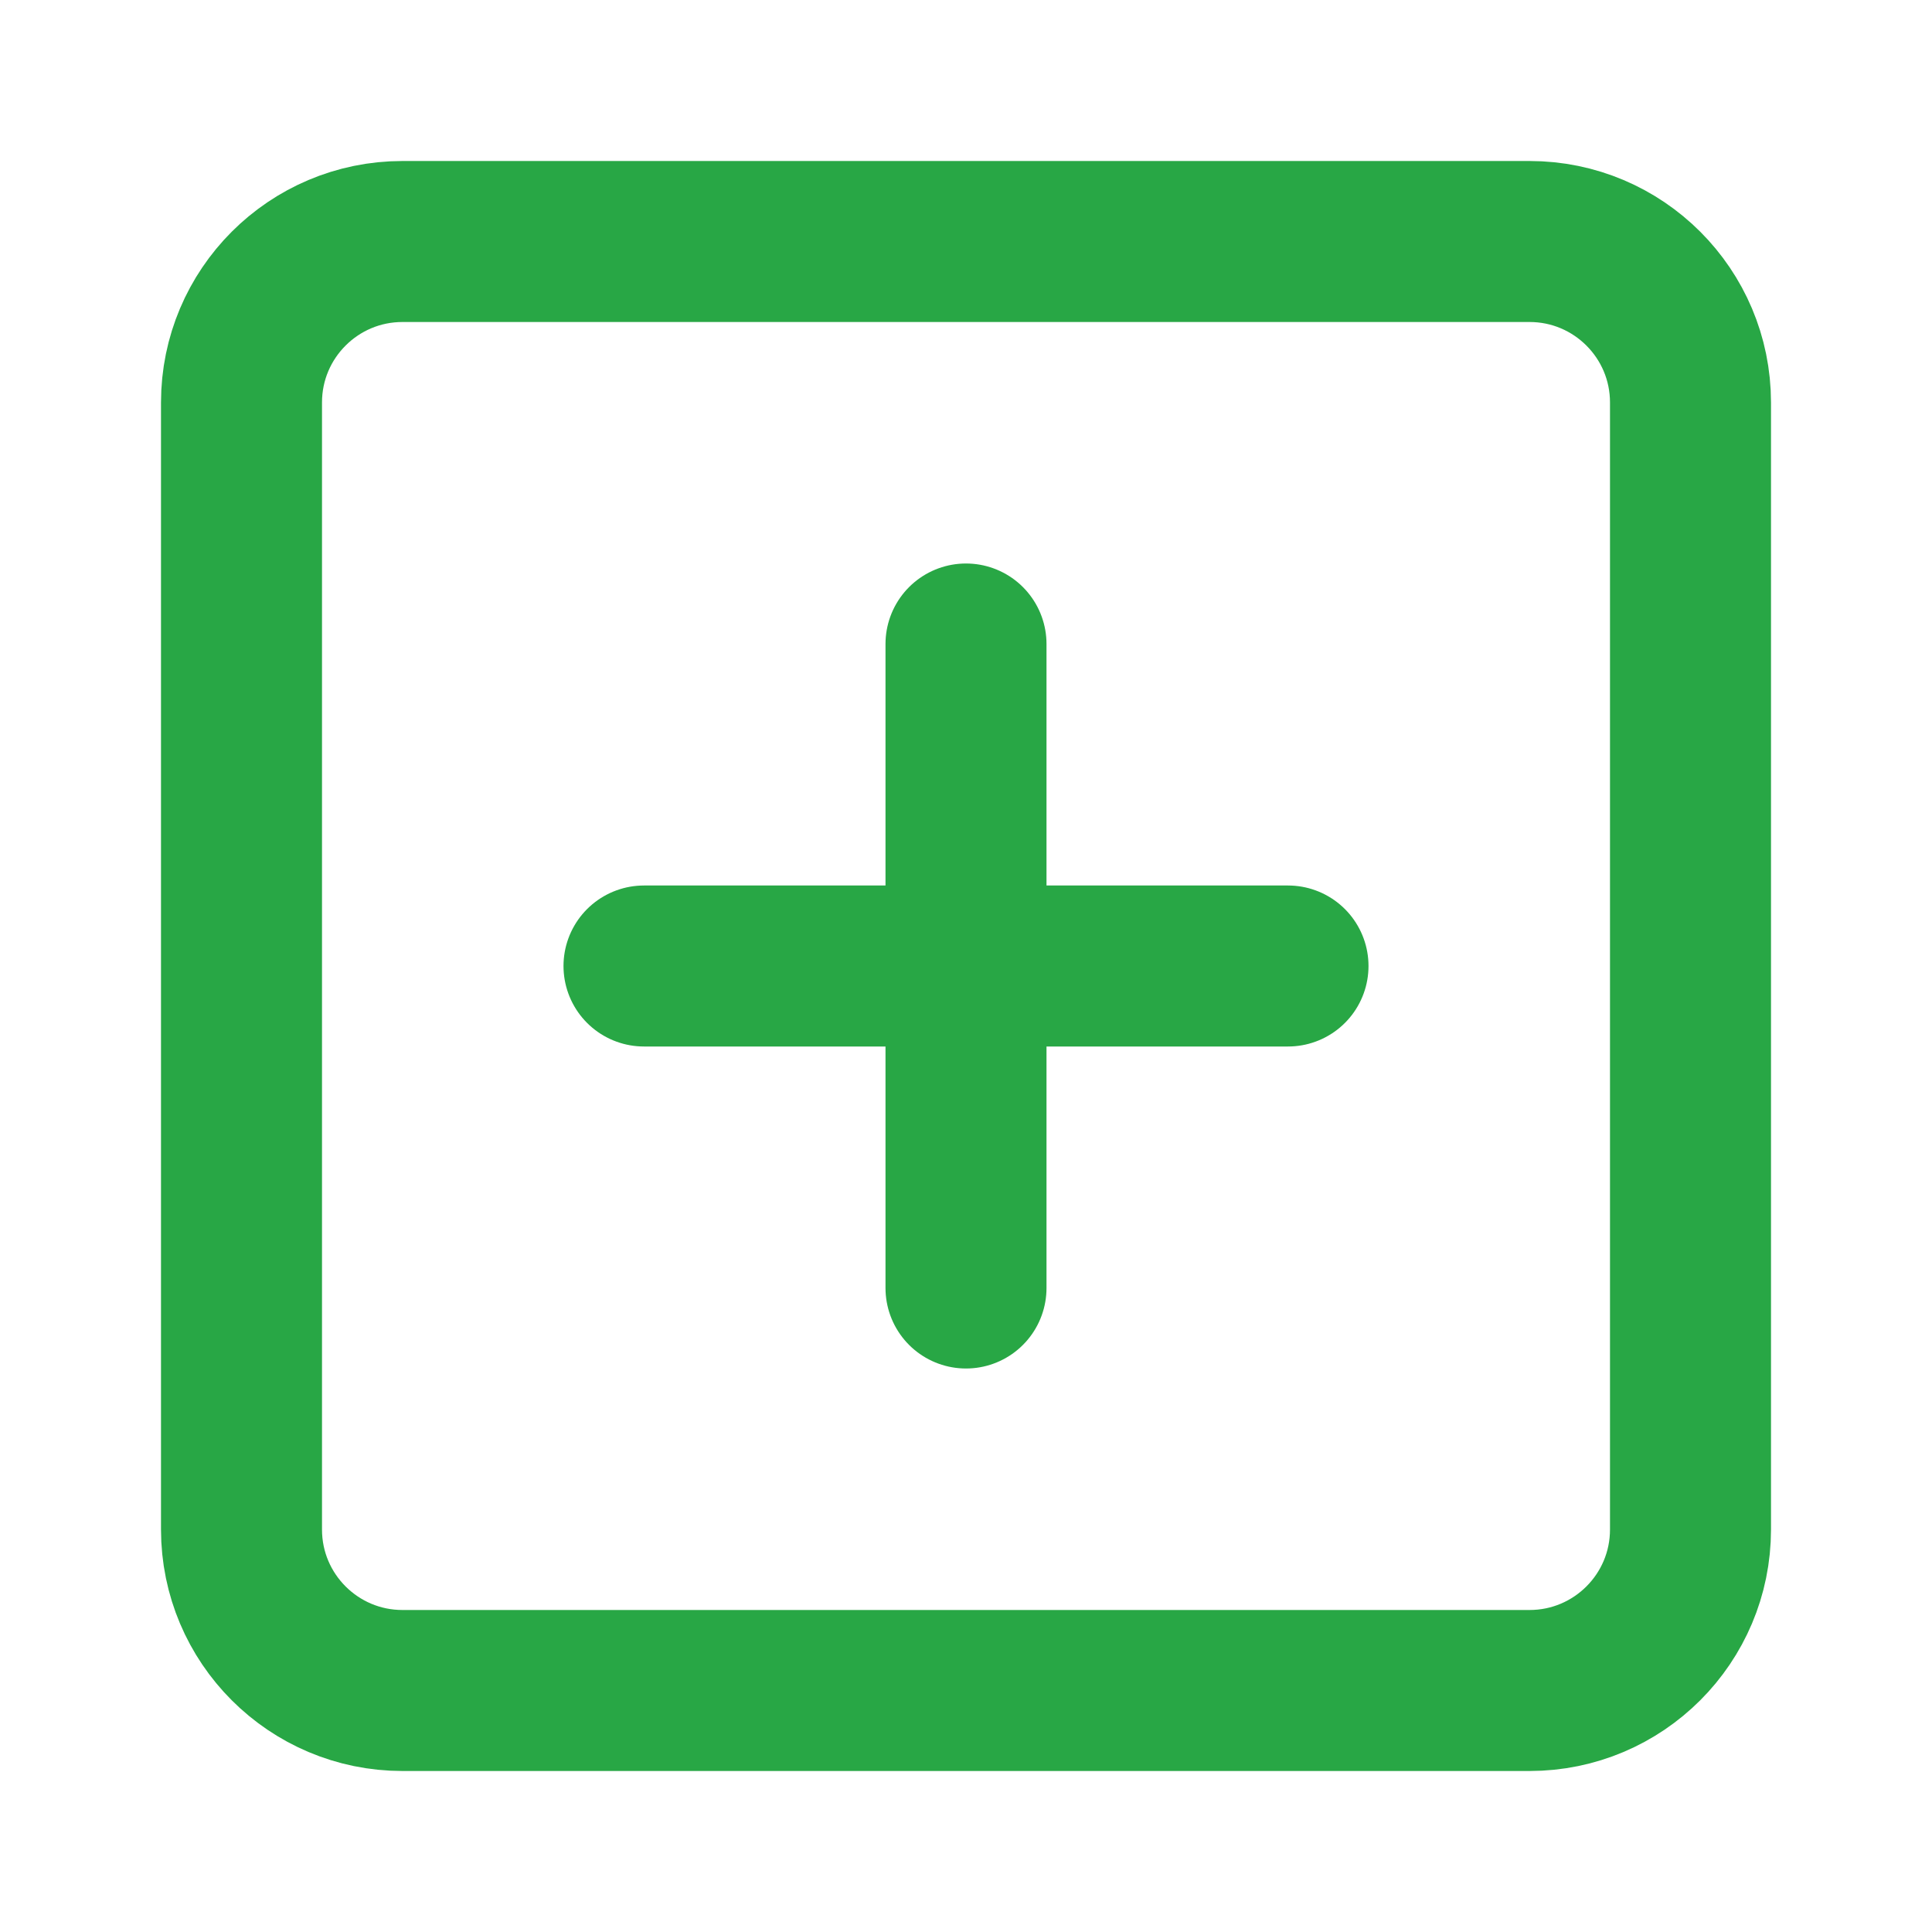
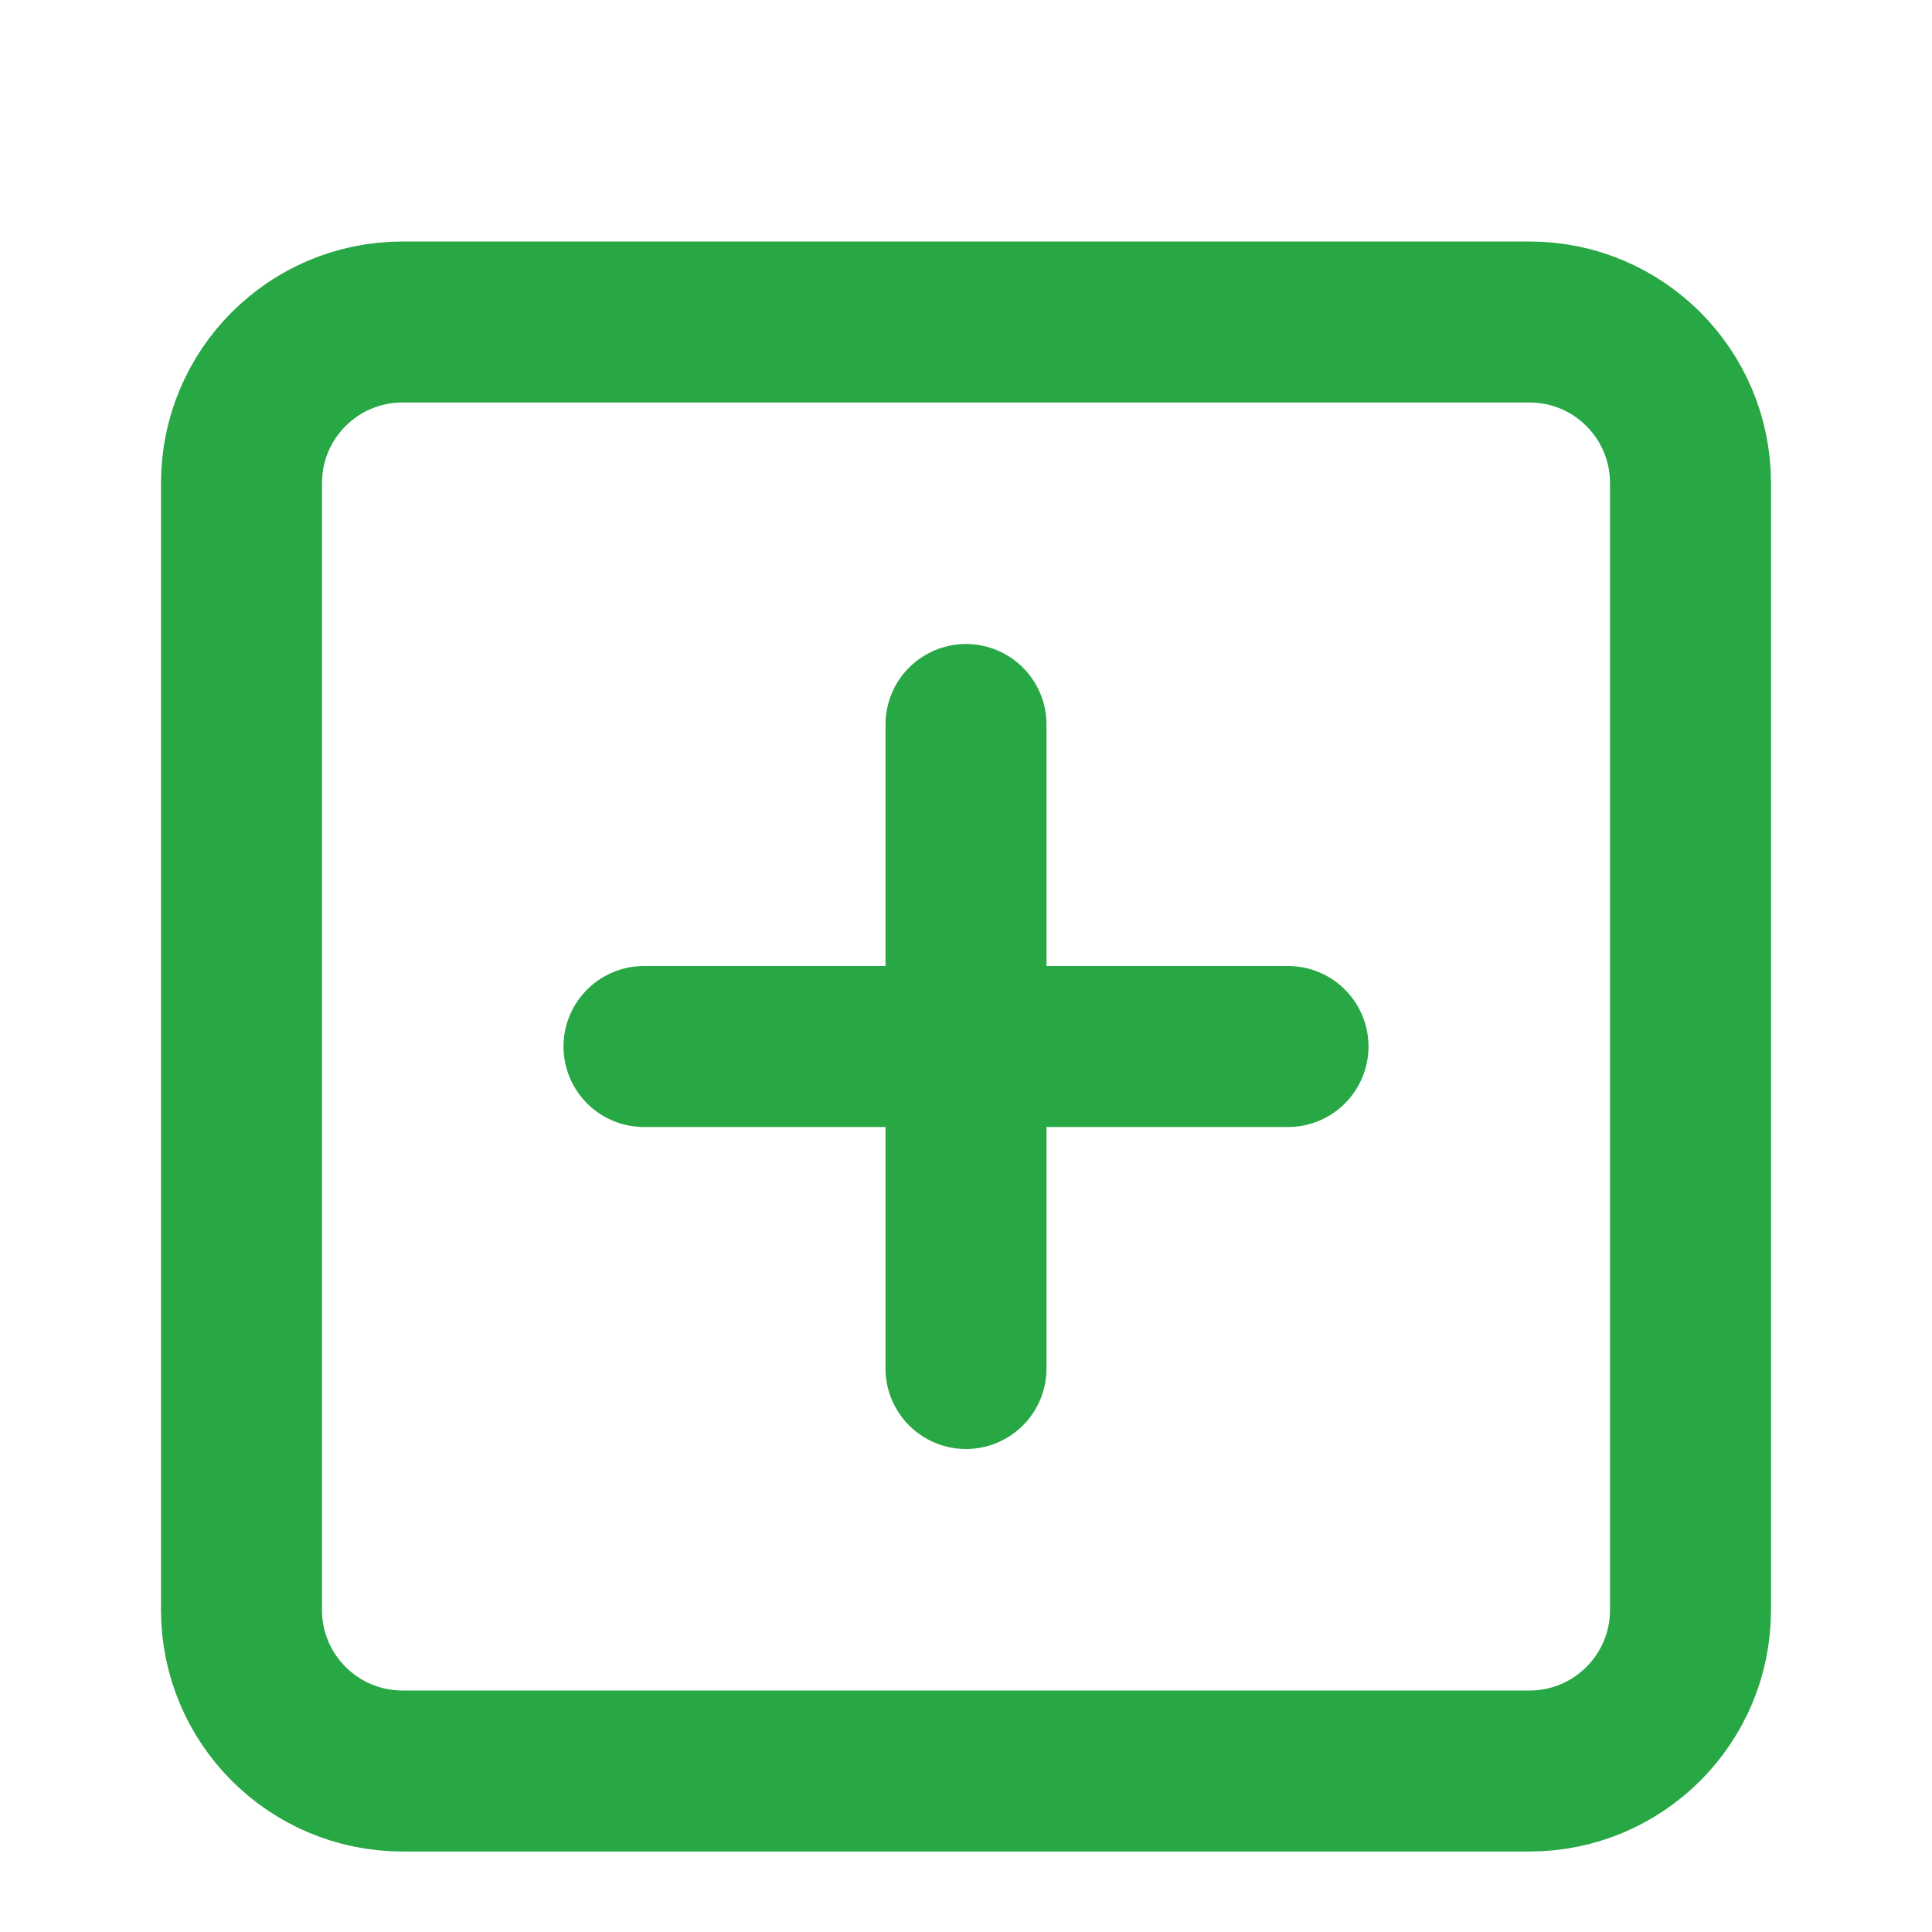
<svg xmlns="http://www.w3.org/2000/svg" width="24" height="24" viewBox="0 0 24 24" fill="none" stroke="rgb(40,167,69)" stroke-width="2" stroke-linecap="round" stroke-linejoin="round" class="feather feather-plus-square">
-   <rect x="3" y="3" width="18" height="18" rx="2" ry="2" />
-   <line x1="12" y1="8" x2="12" y2="16" />
-   <line x1="8" y1="12" x2="16" y2="12" />
+   <rect x="3" y="4" width="18" height="18" rx="2" ry="2" />
+   <line x1="12" y1="9" x2="12" y2="17" />
+   <line x1="8" y1="13" x2="16" y2="13" />
</svg>
